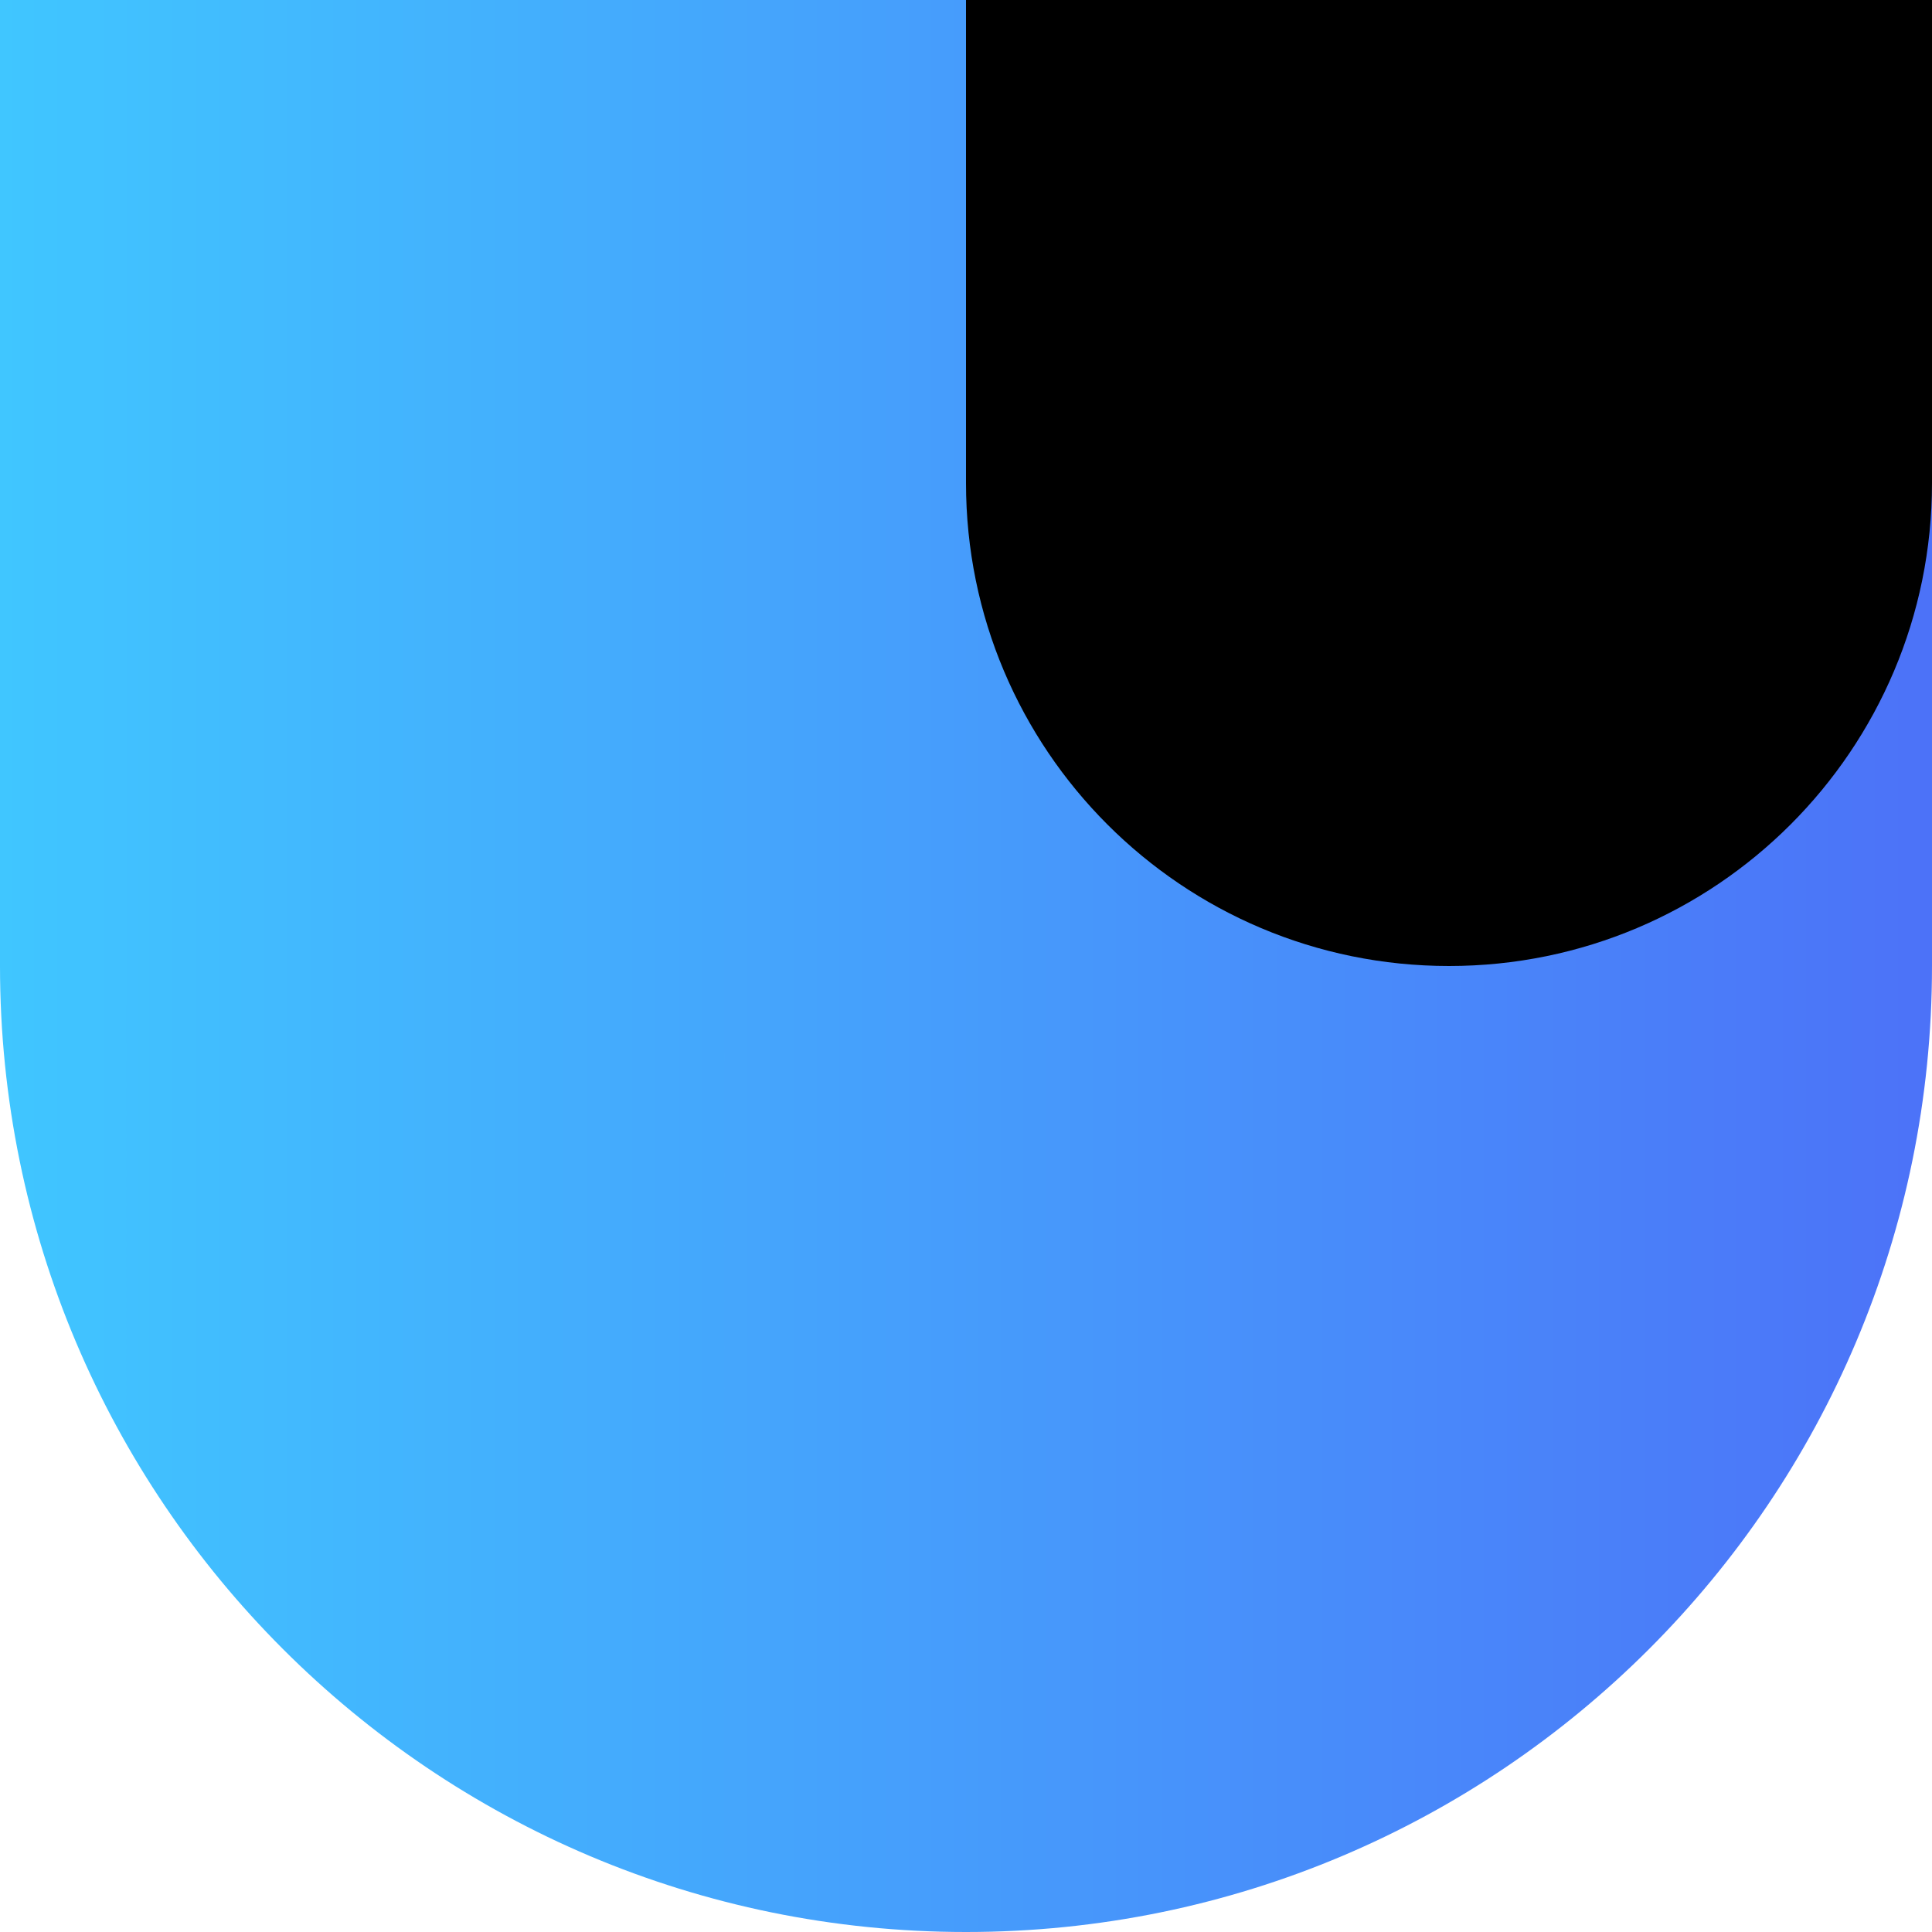
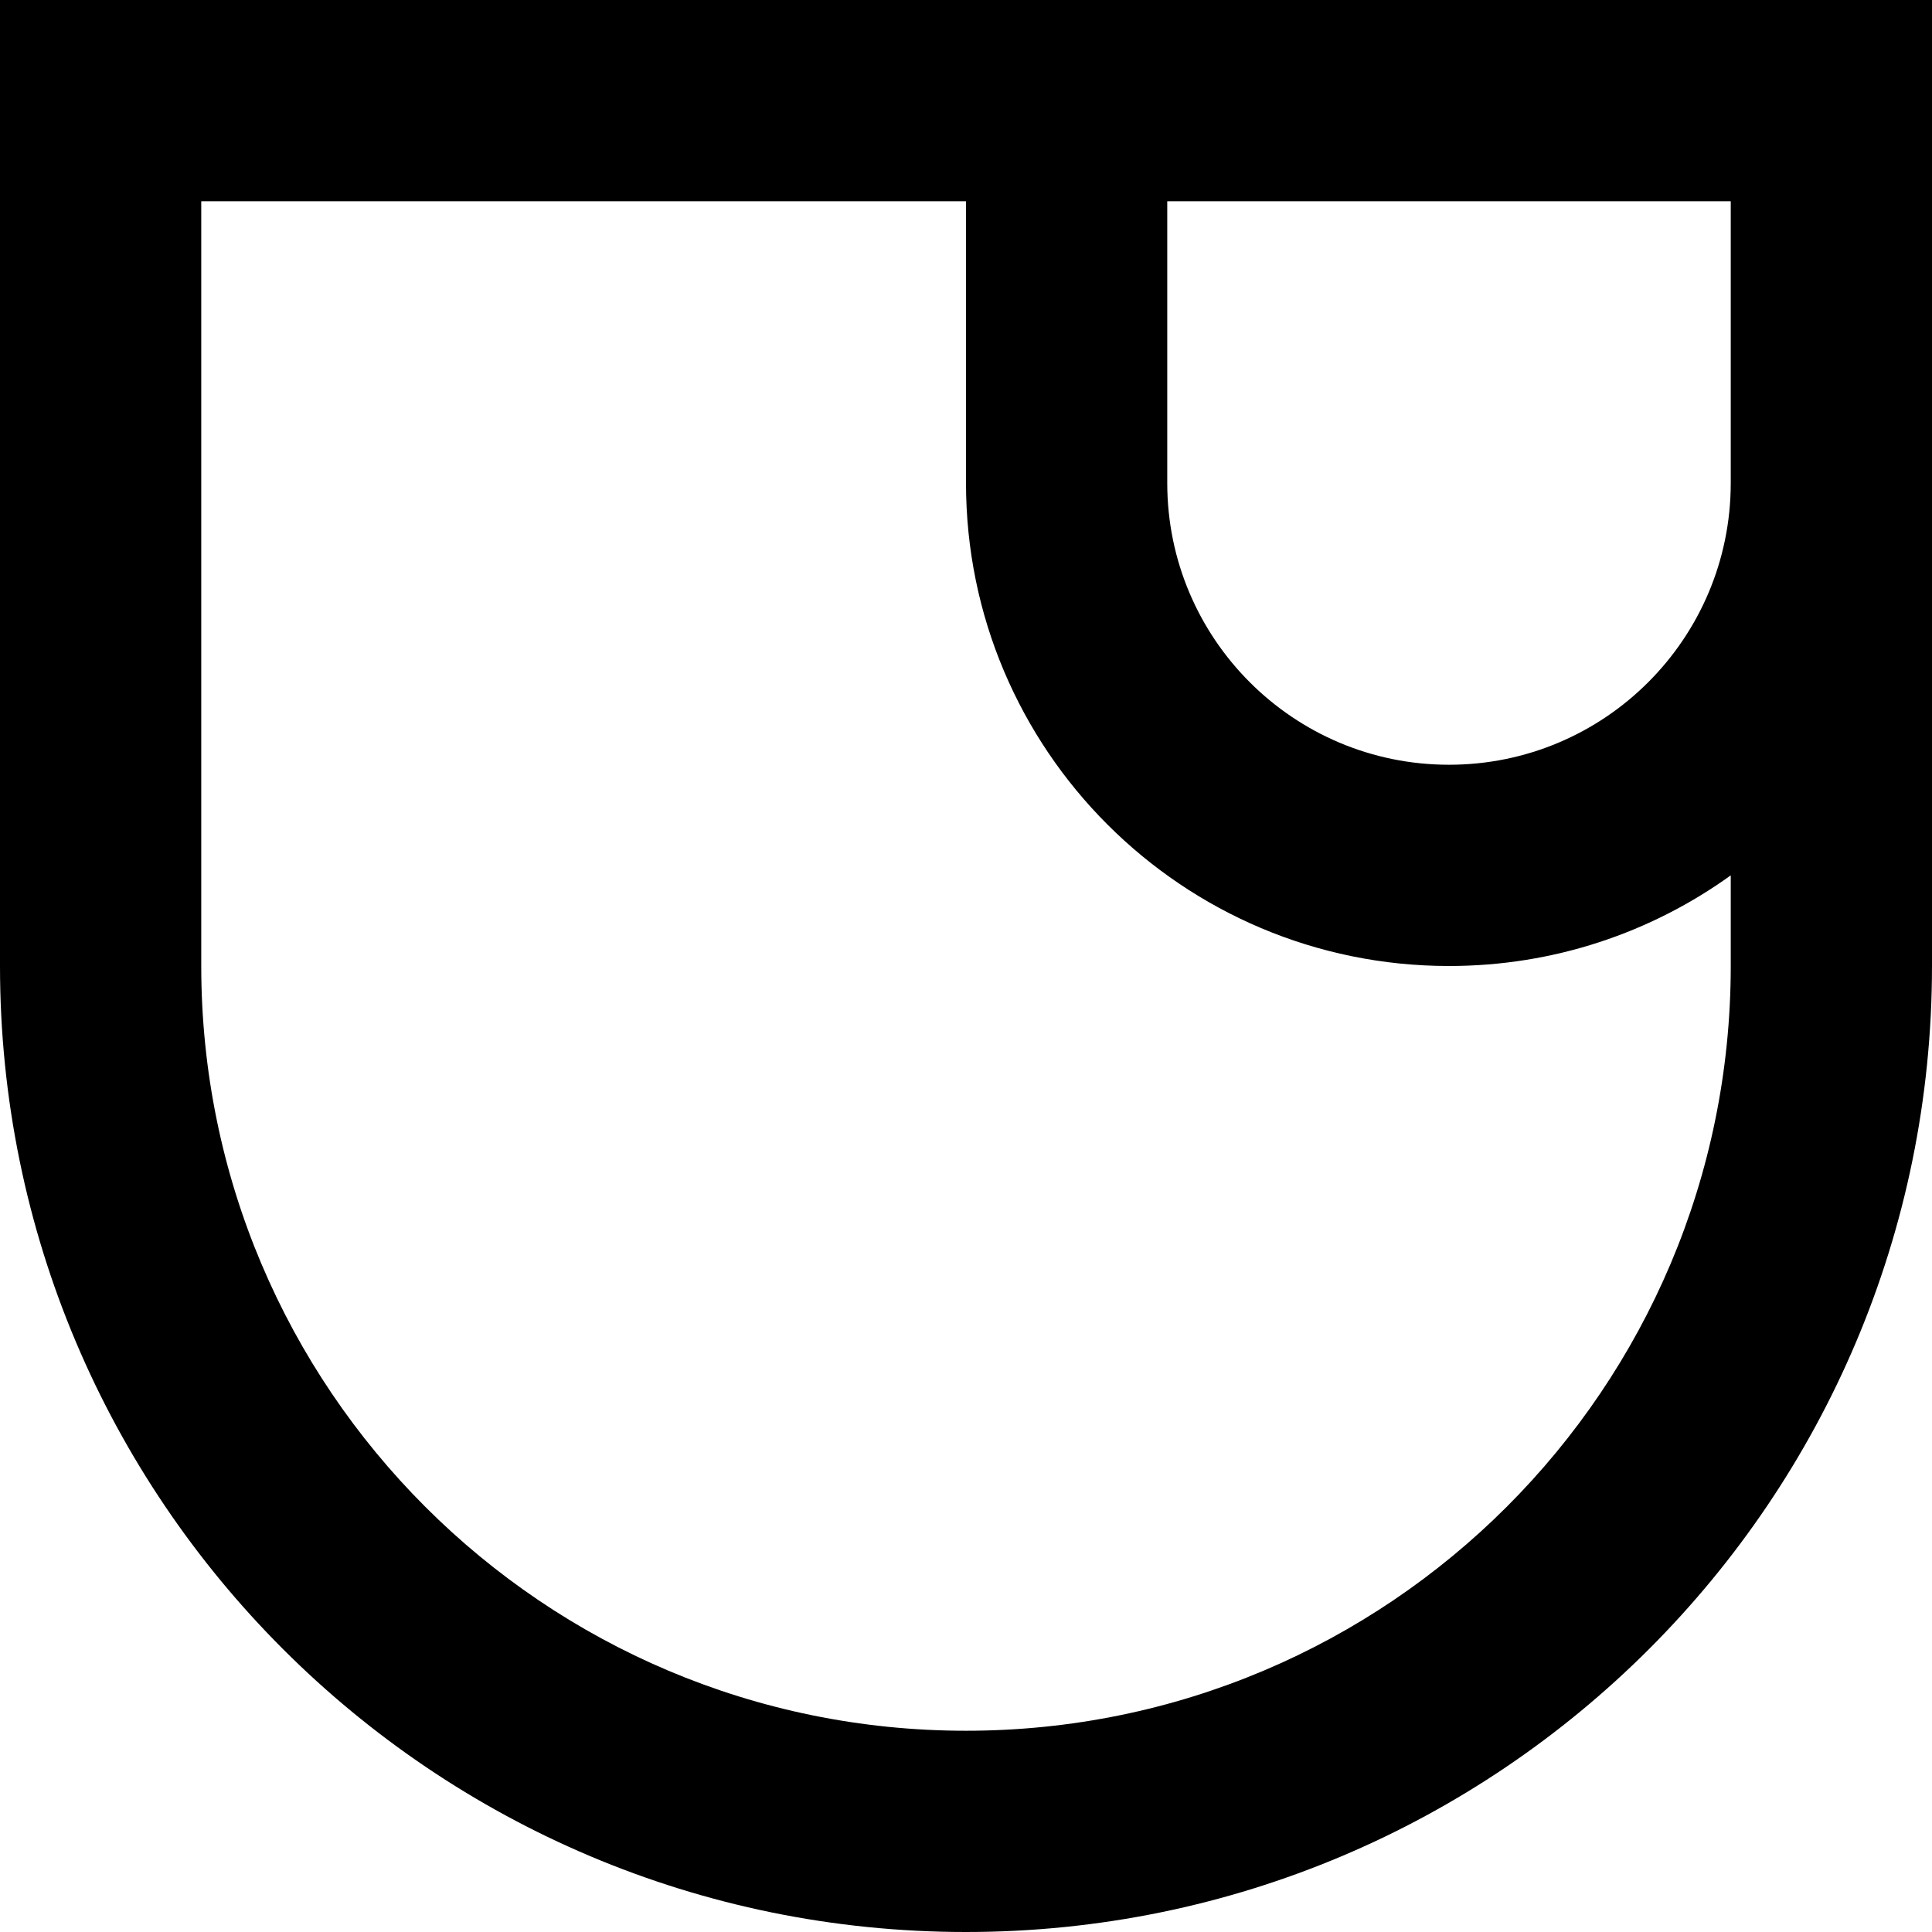
<svg xmlns="http://www.w3.org/2000/svg" width="24" height="24" viewBox="0 0 24 24" fill="none">
-   <path d="M0 0H24V12C24 18.627 18.627 24 12 24C5.373 24 0 18.627 0 12V0Z" fill="url(#paint0_linear)" />
-   <path d="M12 0H24V6C24 9.314 21.314 12 18 12C14.686 12 12 9.314 12 6V0Z" fill="black" />
-   <defs>
-     <linearGradient id="paint0_linear" x1="0" y1="12" x2="24" y2="12" gradientUnits="userSpaceOnUse">
-       <stop stop-color="#40C6FF" />
-       <stop offset="1" stop-color="#4C72F8" />
-       <stop offset="1" stop-color="#505BED" />
-     </linearGradient>
-   </defs>
+   <path fill-rule="evenodd" clip-rule="evenodd" d="M14.5 2.5V6C14.5 7.933 16.067 9.5 18 9.5C19.933 9.5 21.5 7.933 21.5 6V2.5H14.5ZM21.5 10.874C20.515 11.583 19.306 12 18 12C14.686 12 12 9.314 12 6V2.5H2.5V12C2.5 17.247 6.753 21.5 12 21.5C17.247 21.5 21.5 17.247 21.5 12V10.874ZM12 0H24V6V12C24 18.627 18.627 24 12 24C5.373 24 0 18.627 0 12V0H12Z" fill="black" />
</svg>
